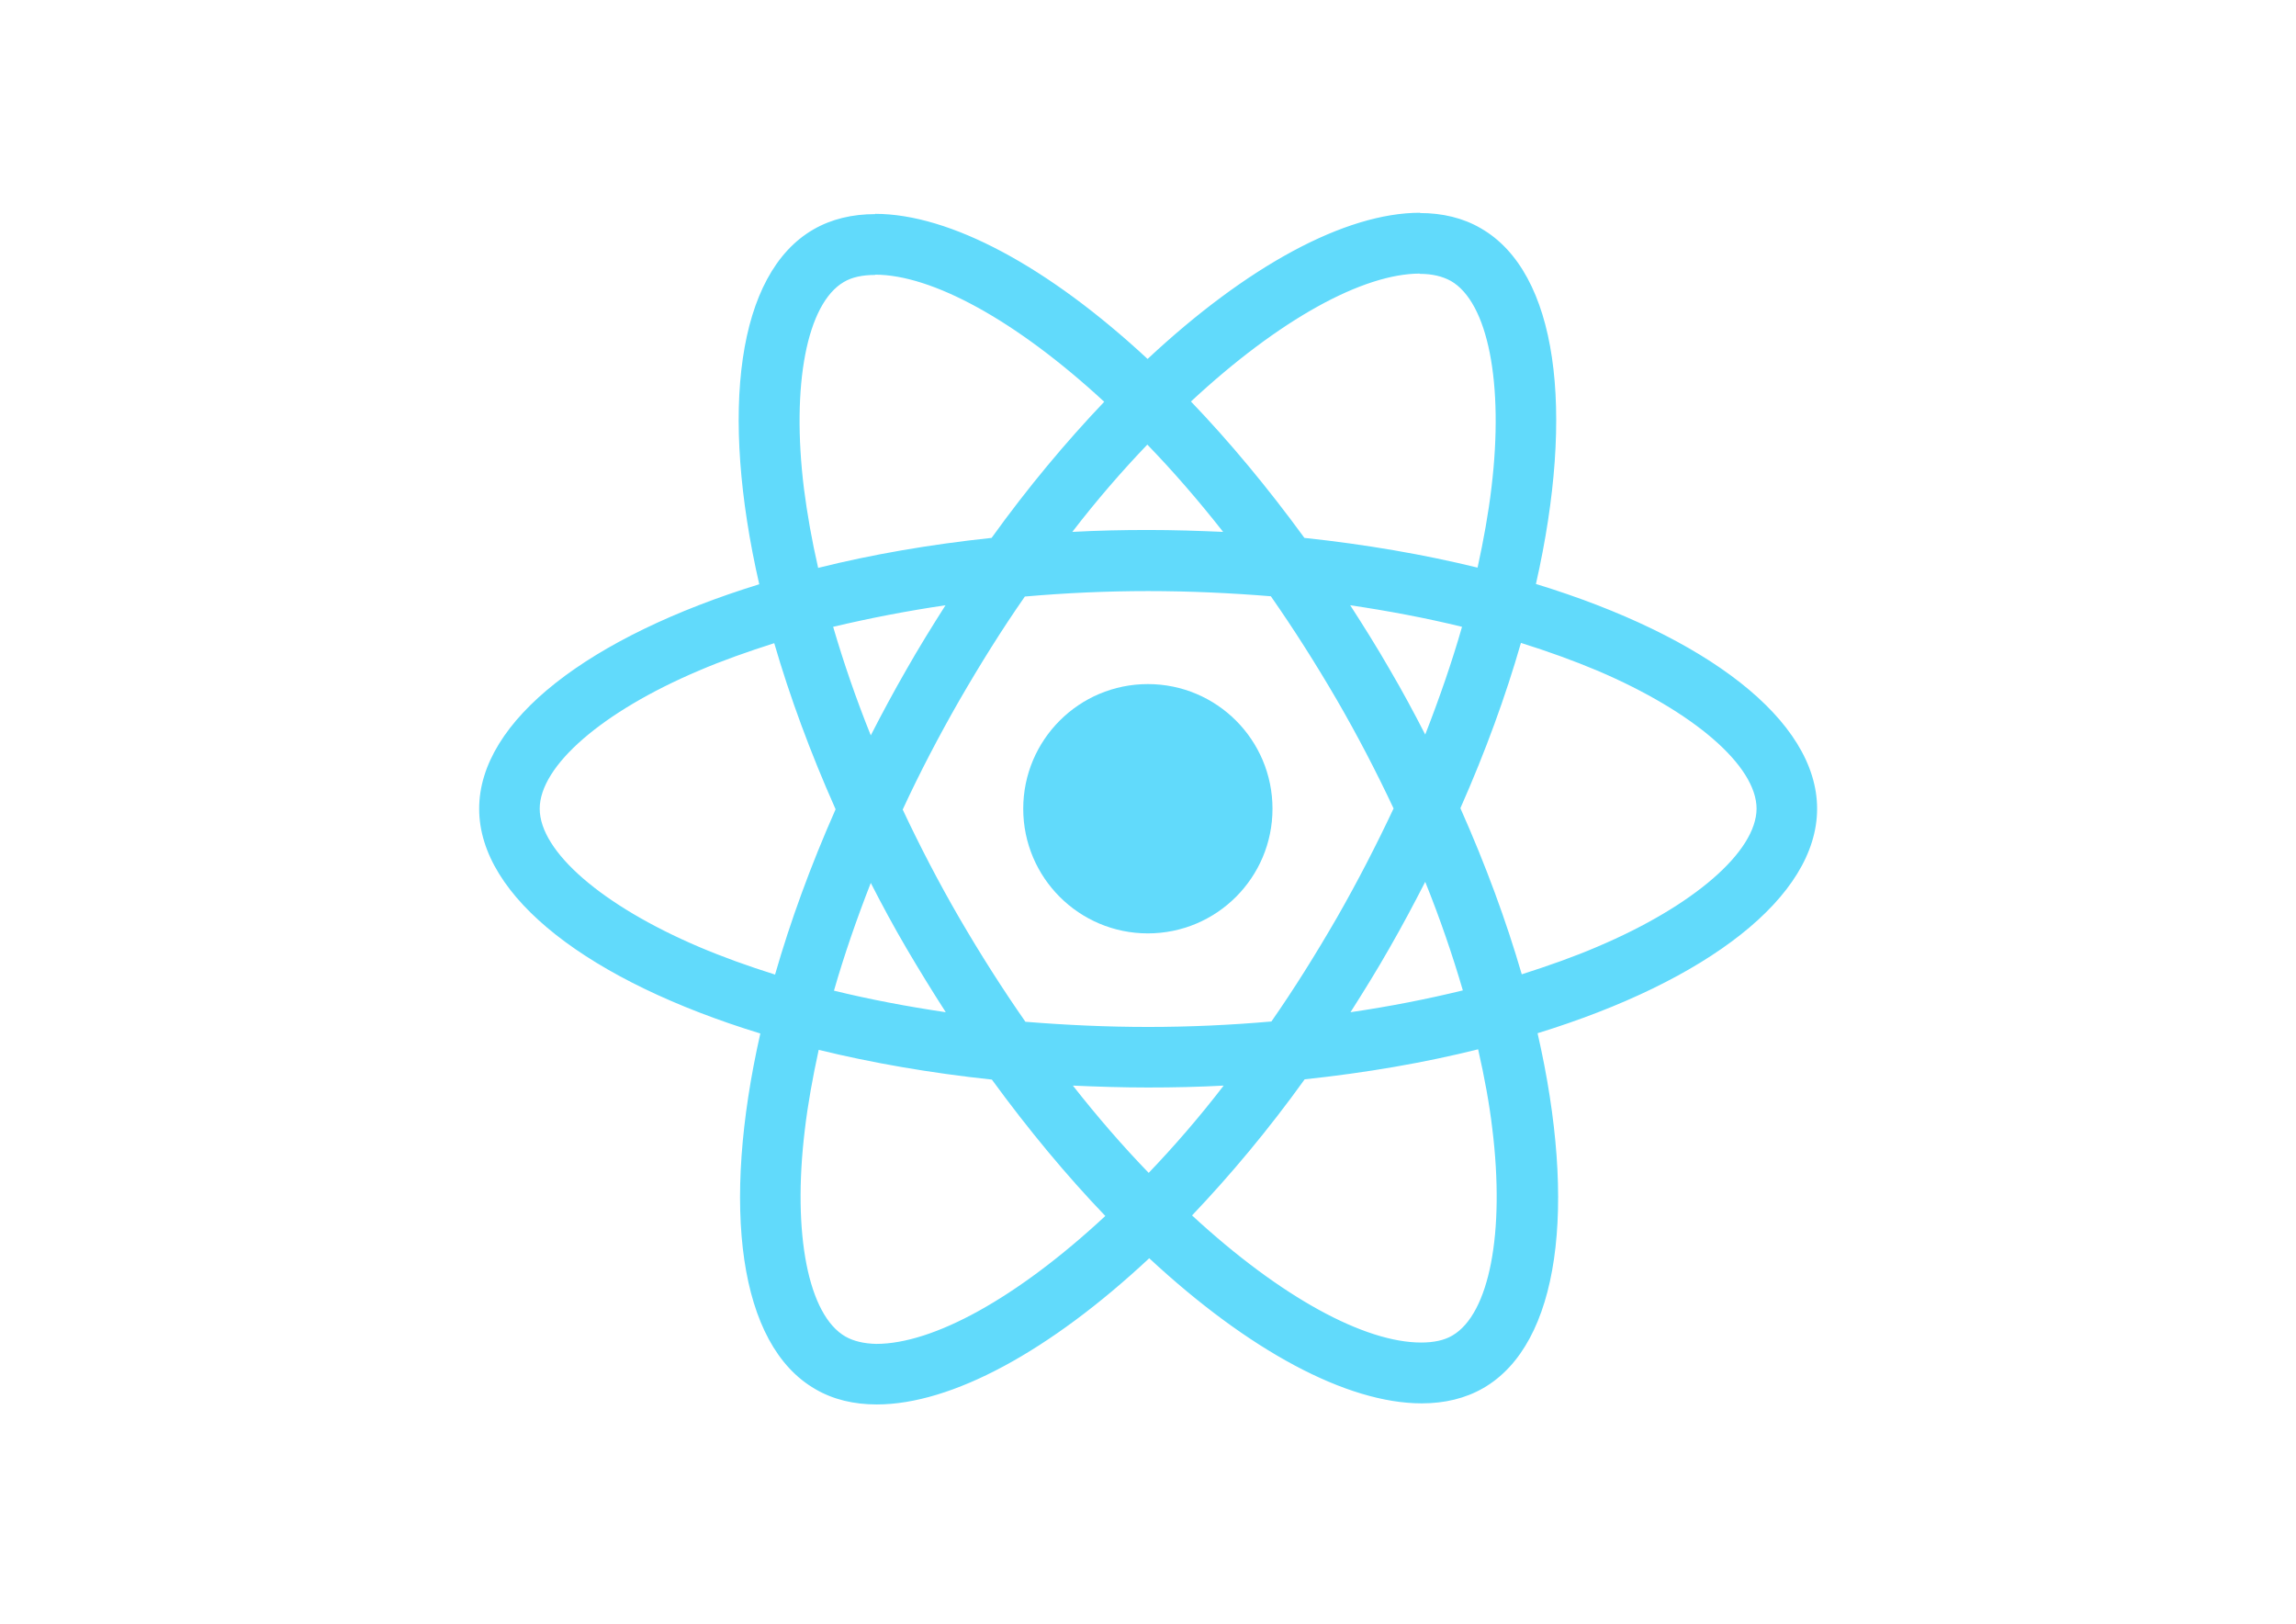
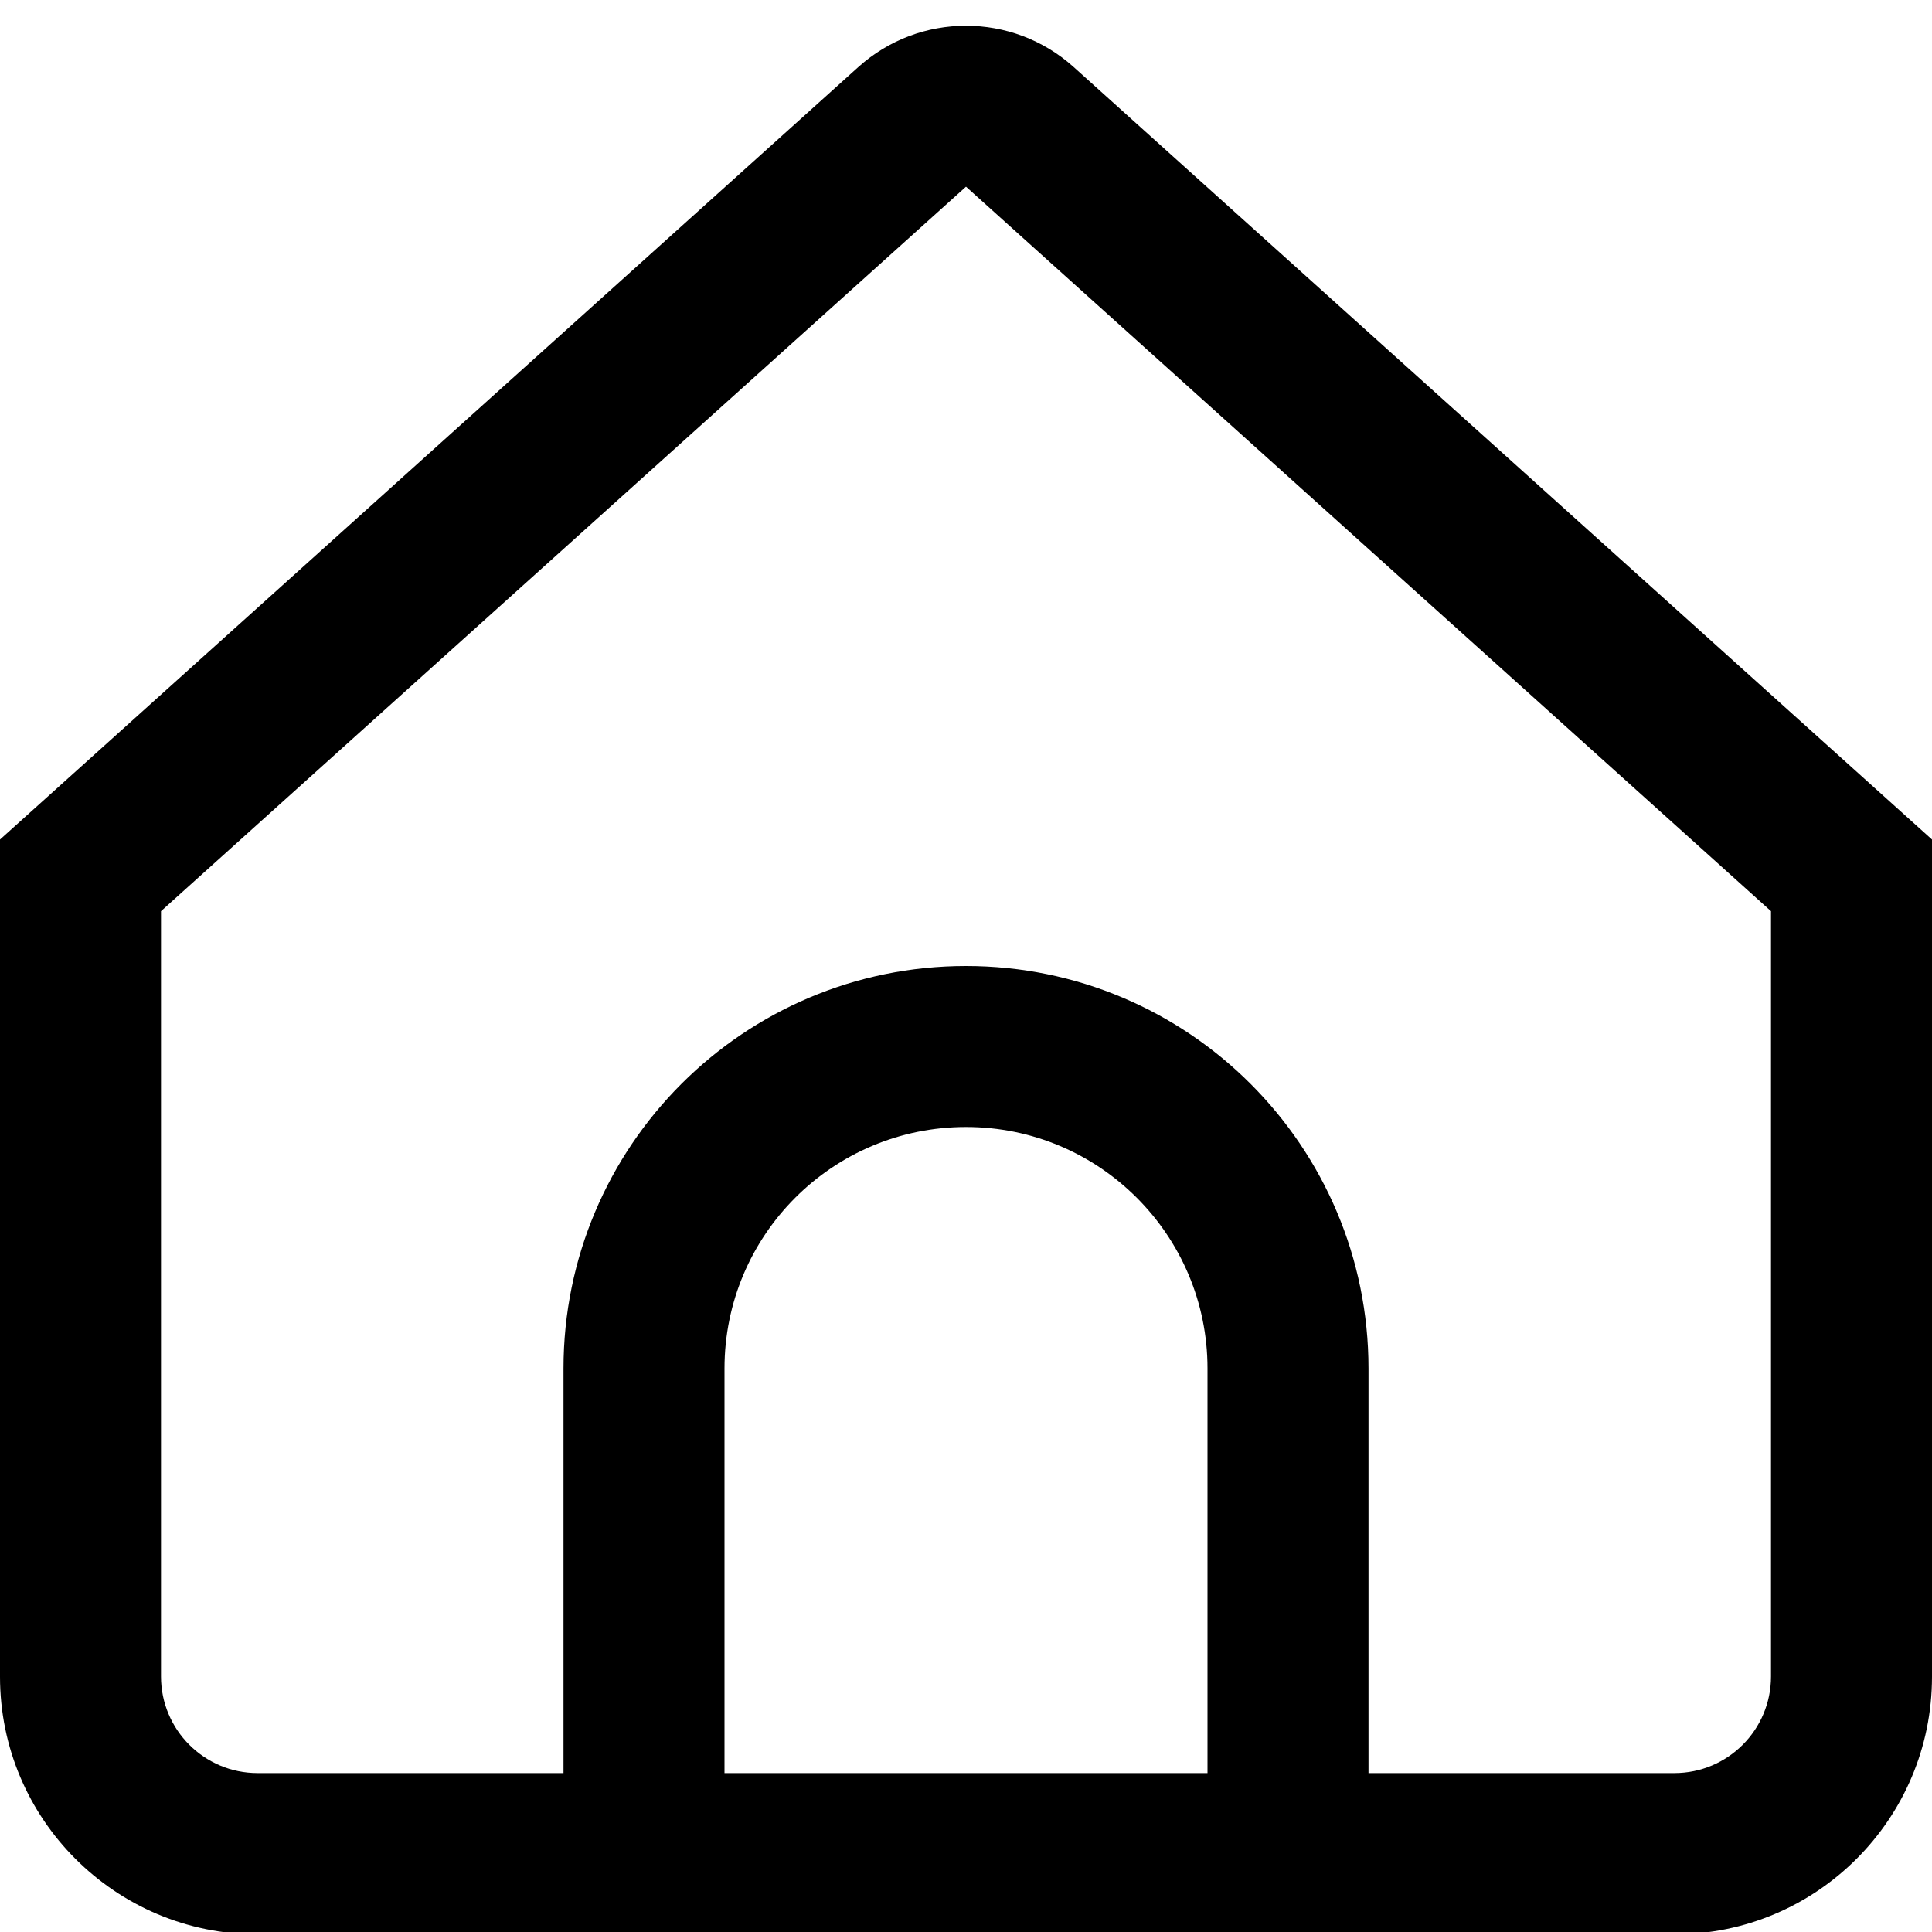
- <svg xmlns="http://www.w3.org/2000/svg" viewBox="0 0 841.9 595.3">
-   <g fill="#61DAFB">
-     <path d="M666.3 296.5c0-32.5-40.7-63.3-103.1-82.4 14.4-63.6 8-114.2-20.2-130.4-6.5-3.8-14.1-5.6-22.4-5.6v22.3c4.6 0 8.3.9 11.4 2.6 13.6 7.8 19.5 37.5 14.9 75.7-1.1 9.4-2.9 19.3-5.1 29.4-19.6-4.8-41-8.5-63.5-10.9-13.5-18.5-27.5-35.3-41.6-50 32.6-30.3 63.2-46.9 84-46.9V78c-27.5 0-63.5 19.6-99.9 53.6-36.4-33.8-72.4-53.2-99.9-53.2v22.3c20.7 0 51.4 16.5 84 46.6-14 14.7-28 31.4-41.3 49.9-22.6 2.4-44 6.1-63.6 11-2.3-10-4-19.7-5.2-29-4.7-38.2 1.1-67.9 14.6-75.8 3-1.8 6.9-2.6 11.5-2.6V78.5c-8.4 0-16 1.8-22.6 5.6-28.1 16.2-34.4 66.7-19.9 130.1-62.2 19.2-102.7 49.9-102.7 82.3 0 32.5 40.7 63.3 103.1 82.4-14.4 63.6-8 114.2 20.2 130.4 6.5 3.8 14.1 5.6 22.5 5.6 27.5 0 63.5-19.6 99.9-53.6 36.4 33.8 72.4 53.2 99.9 53.2 8.4 0 16-1.8 22.6-5.6 28.1-16.2 34.4-66.7 19.9-130.1 62-19.1 102.5-49.9 102.5-82.3zm-130.2-66.7c-3.7 12.9-8.3 26.2-13.5 39.5-4.1-8-8.4-16-13.1-24-4.6-8-9.5-15.8-14.4-23.4 14.2 2.1 27.9 4.7 41 7.9zm-45.8 106.5c-7.8 13.5-15.8 26.3-24.1 38.2-14.9 1.3-30 2-45.2 2-15.1 0-30.2-.7-45-1.9-8.3-11.9-16.4-24.6-24.2-38-7.6-13.1-14.5-26.4-20.8-39.8 6.2-13.4 13.2-26.8 20.7-39.9 7.8-13.5 15.8-26.3 24.1-38.2 14.9-1.3 30-2 45.2-2 15.1 0 30.2.7 45 1.9 8.3 11.9 16.4 24.6 24.2 38 7.6 13.1 14.5 26.4 20.8 39.8-6.3 13.4-13.2 26.8-20.7 39.9zm32.3-13c5.4 13.4 10 26.8 13.8 39.8-13.1 3.2-26.9 5.9-41.2 8 4.9-7.7 9.8-15.6 14.4-23.7 4.6-8 8.9-16.1 13-24.1zM421.2 430c-9.3-9.6-18.6-20.3-27.8-32 9 .4 18.2.7 27.5.7 9.4 0 18.7-.2 27.8-.7-9 11.7-18.3 22.4-27.5 32zm-74.4-58.9c-14.2-2.1-27.9-4.7-41-7.9 3.7-12.9 8.3-26.2 13.5-39.5 4.1 8 8.4 16 13.1 24 4.7 8 9.5 15.8 14.4 23.4zM420.7 163c9.3 9.6 18.6 20.3 27.8 32-9-.4-18.2-.7-27.5-.7-9.4 0-18.7.2-27.8.7 9-11.7 18.3-22.4 27.5-32zm-74 58.9c-4.9 7.7-9.8 15.6-14.4 23.7-4.6 8-8.9 16-13 24-5.4-13.4-10-26.8-13.8-39.8 13.1-3.1 26.9-5.8 41.2-7.9zm-90.5 125.2c-35.4-15.1-58.3-34.9-58.3-50.6 0-15.7 22.9-35.6 58.3-50.6 8.6-3.7 18-7 27.7-10.1 5.7 19.6 13.2 40 22.5 60.9-9.2 20.8-16.6 41.1-22.2 60.6-9.9-3.1-19.3-6.5-28-10.2zM310 490c-13.6-7.8-19.5-37.5-14.9-75.7 1.1-9.4 2.9-19.3 5.1-29.4 19.6 4.8 41 8.5 63.5 10.9 13.5 18.5 27.5 35.3 41.6 50-32.6 30.3-63.2 46.9-84 46.9-4.5-.1-8.3-1-11.3-2.7zm237.2-76.2c4.7 38.2-1.1 67.9-14.6 75.8-3 1.8-6.9 2.6-11.5 2.6-20.7 0-51.4-16.5-84-46.6 14-14.7 28-31.4 41.3-49.9 22.6-2.4 44-6.1 63.6-11 2.3 10.1 4.1 19.8 5.2 29.1zm38.5-66.7c-8.6 3.7-18 7-27.7 10.1-5.7-19.6-13.2-40-22.5-60.9 9.2-20.8 16.6-41.1 22.2-60.6 9.9 3.1 19.3 6.5 28.1 10.2 35.4 15.1 58.3 34.9 58.3 50.6-.1 15.7-23 35.6-58.4 50.6zM320.8 78.4z" />
-     <circle cx="420.9" cy="296.5" r="45.7" />
-     <path d="M520.5 78.1z" />
+ <svg xmlns="http://www.w3.org/2000/svg" viewBox="0 0 24 24" width="512" height="512">
+   <g id="_01_align_center" data-name="01 align center">
+     <path d="M13.338.833a2,2,0,0,0-2.676,0L0,10.429v10.4a3.2,3.2,0,0,0,3.2,3.2H20.8a3.2,3.2,0,0,0,3.2-3.2v-10.4ZM15,22.026H9V17a3,3,0,0,1,6,0Zm7-1.2a1.2,1.2,0,0,1-1.2,1.2H17V17A5,5,0,0,0,7,17v5.026H3.2a1.2,1.2,0,0,1-1.2-1.2V11.319l10-9,10,9Z" />
  </g>
</svg>
